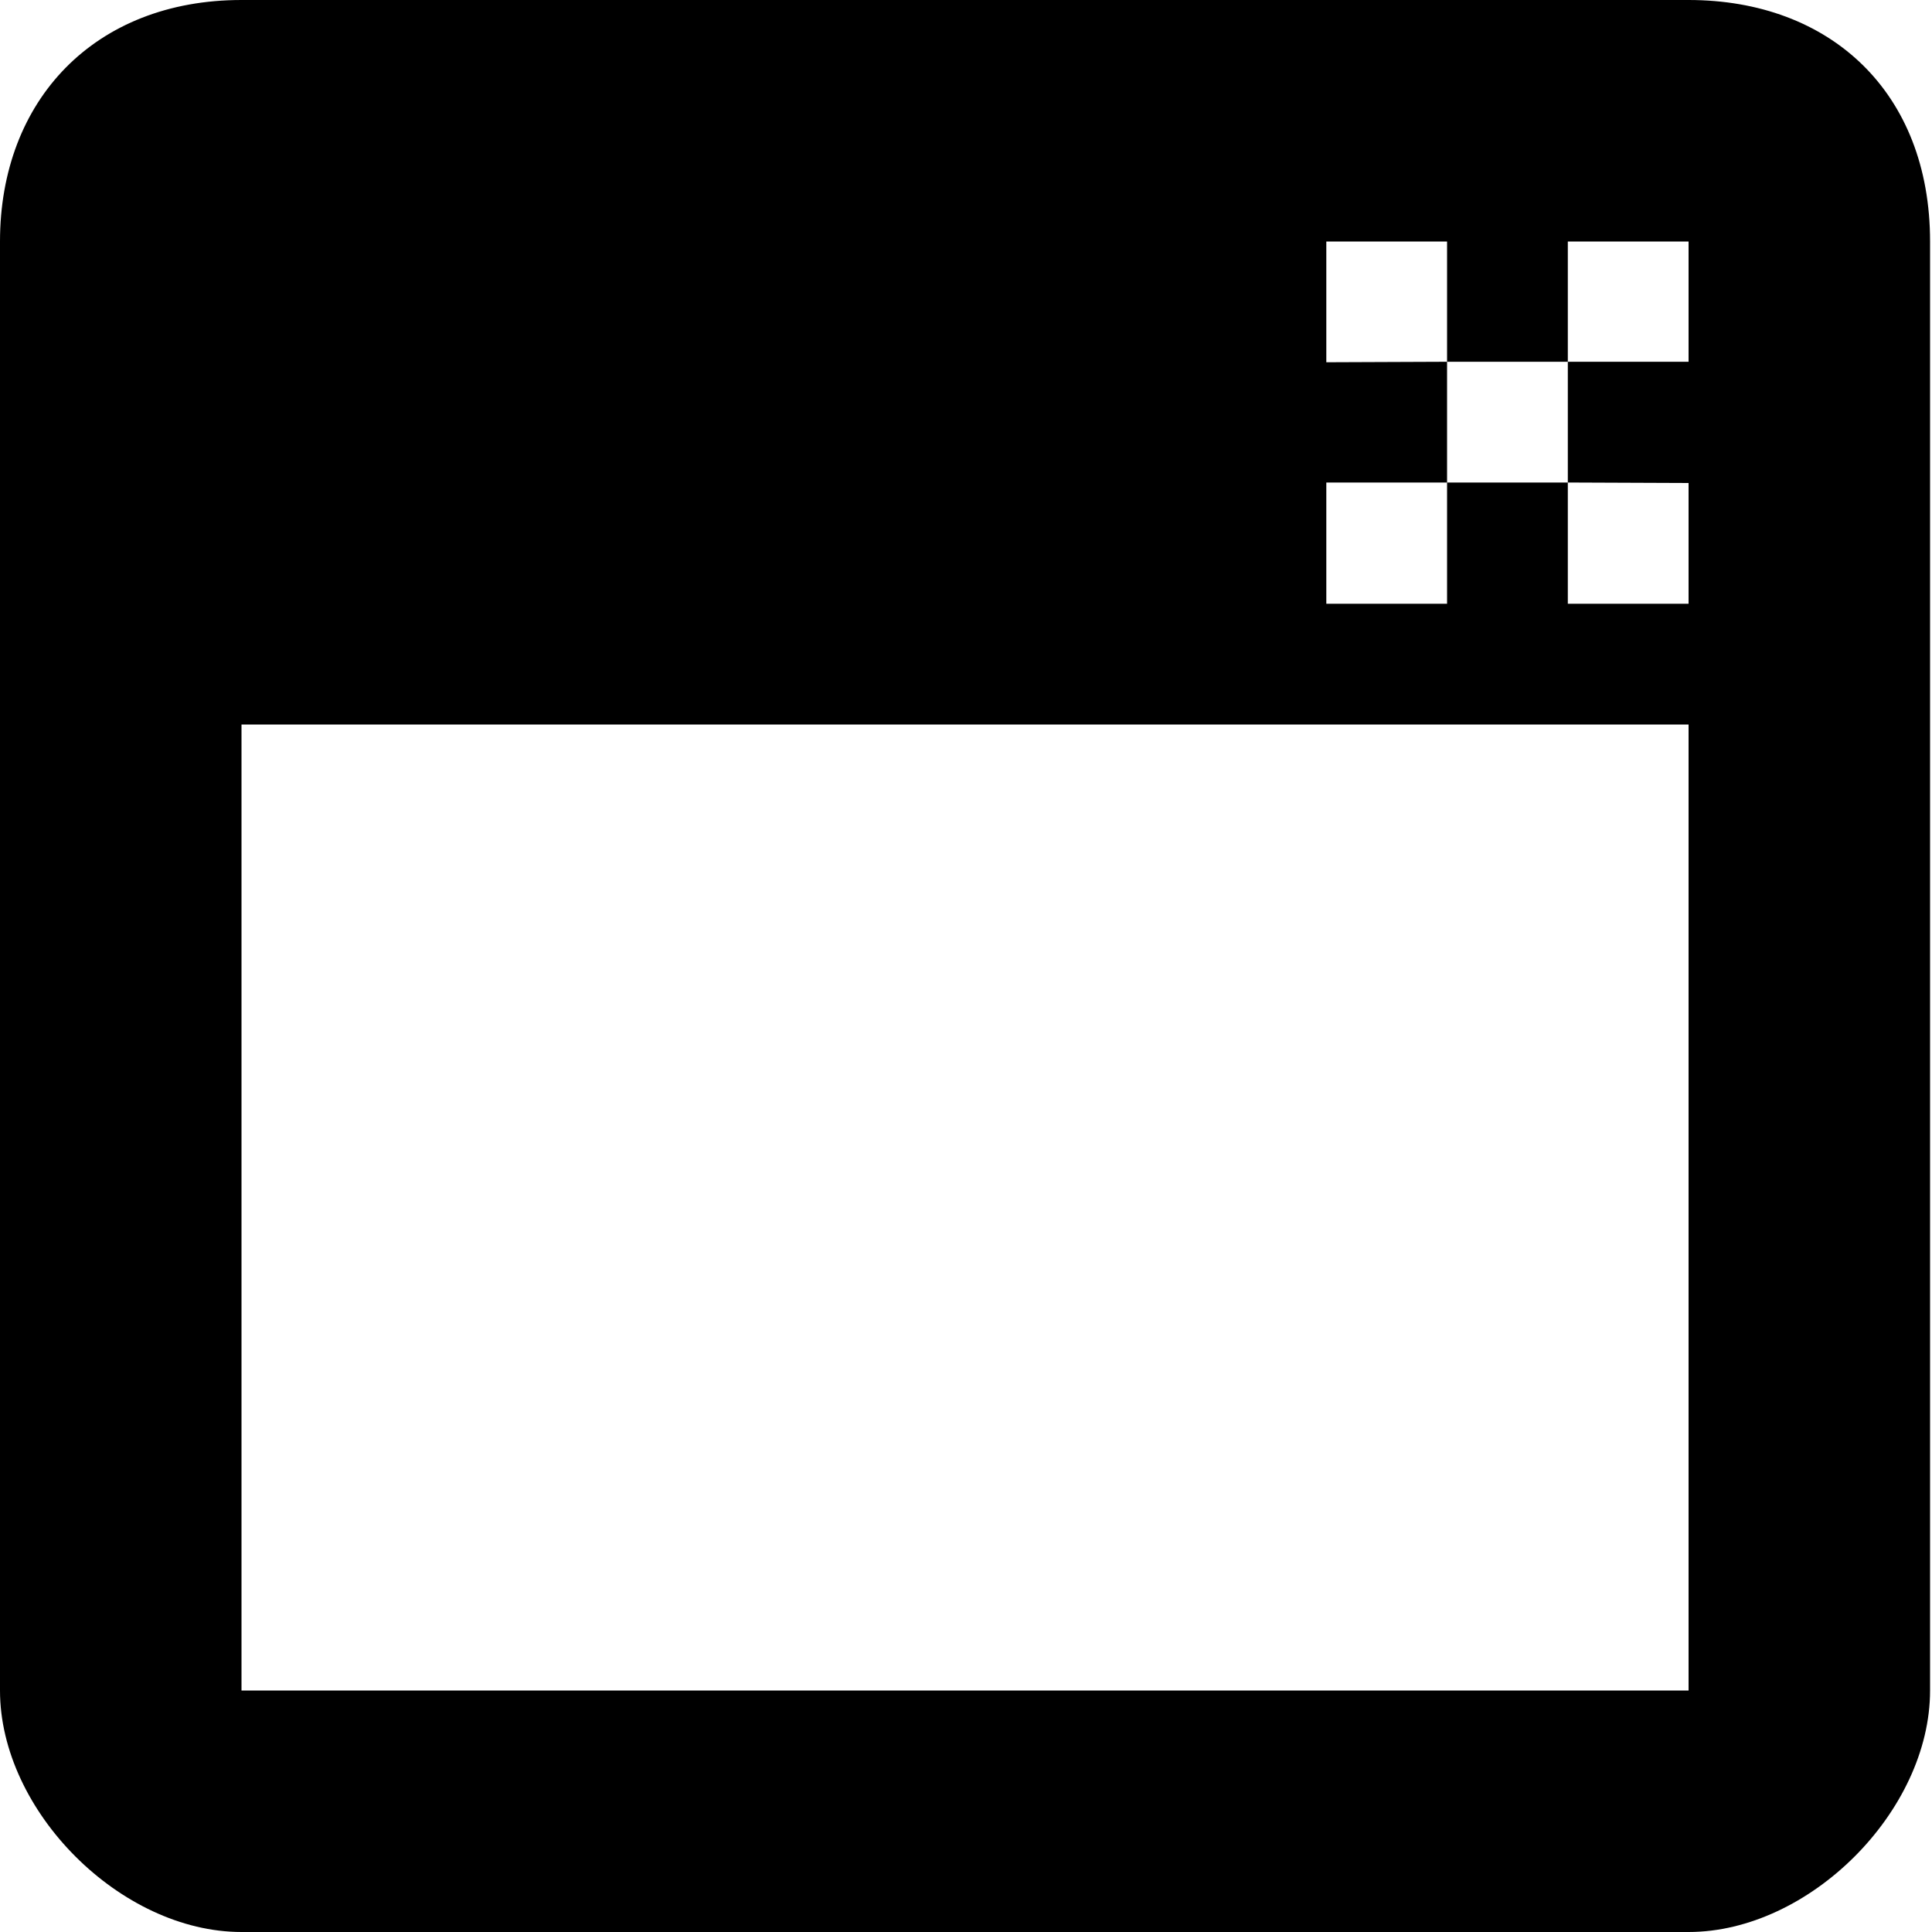
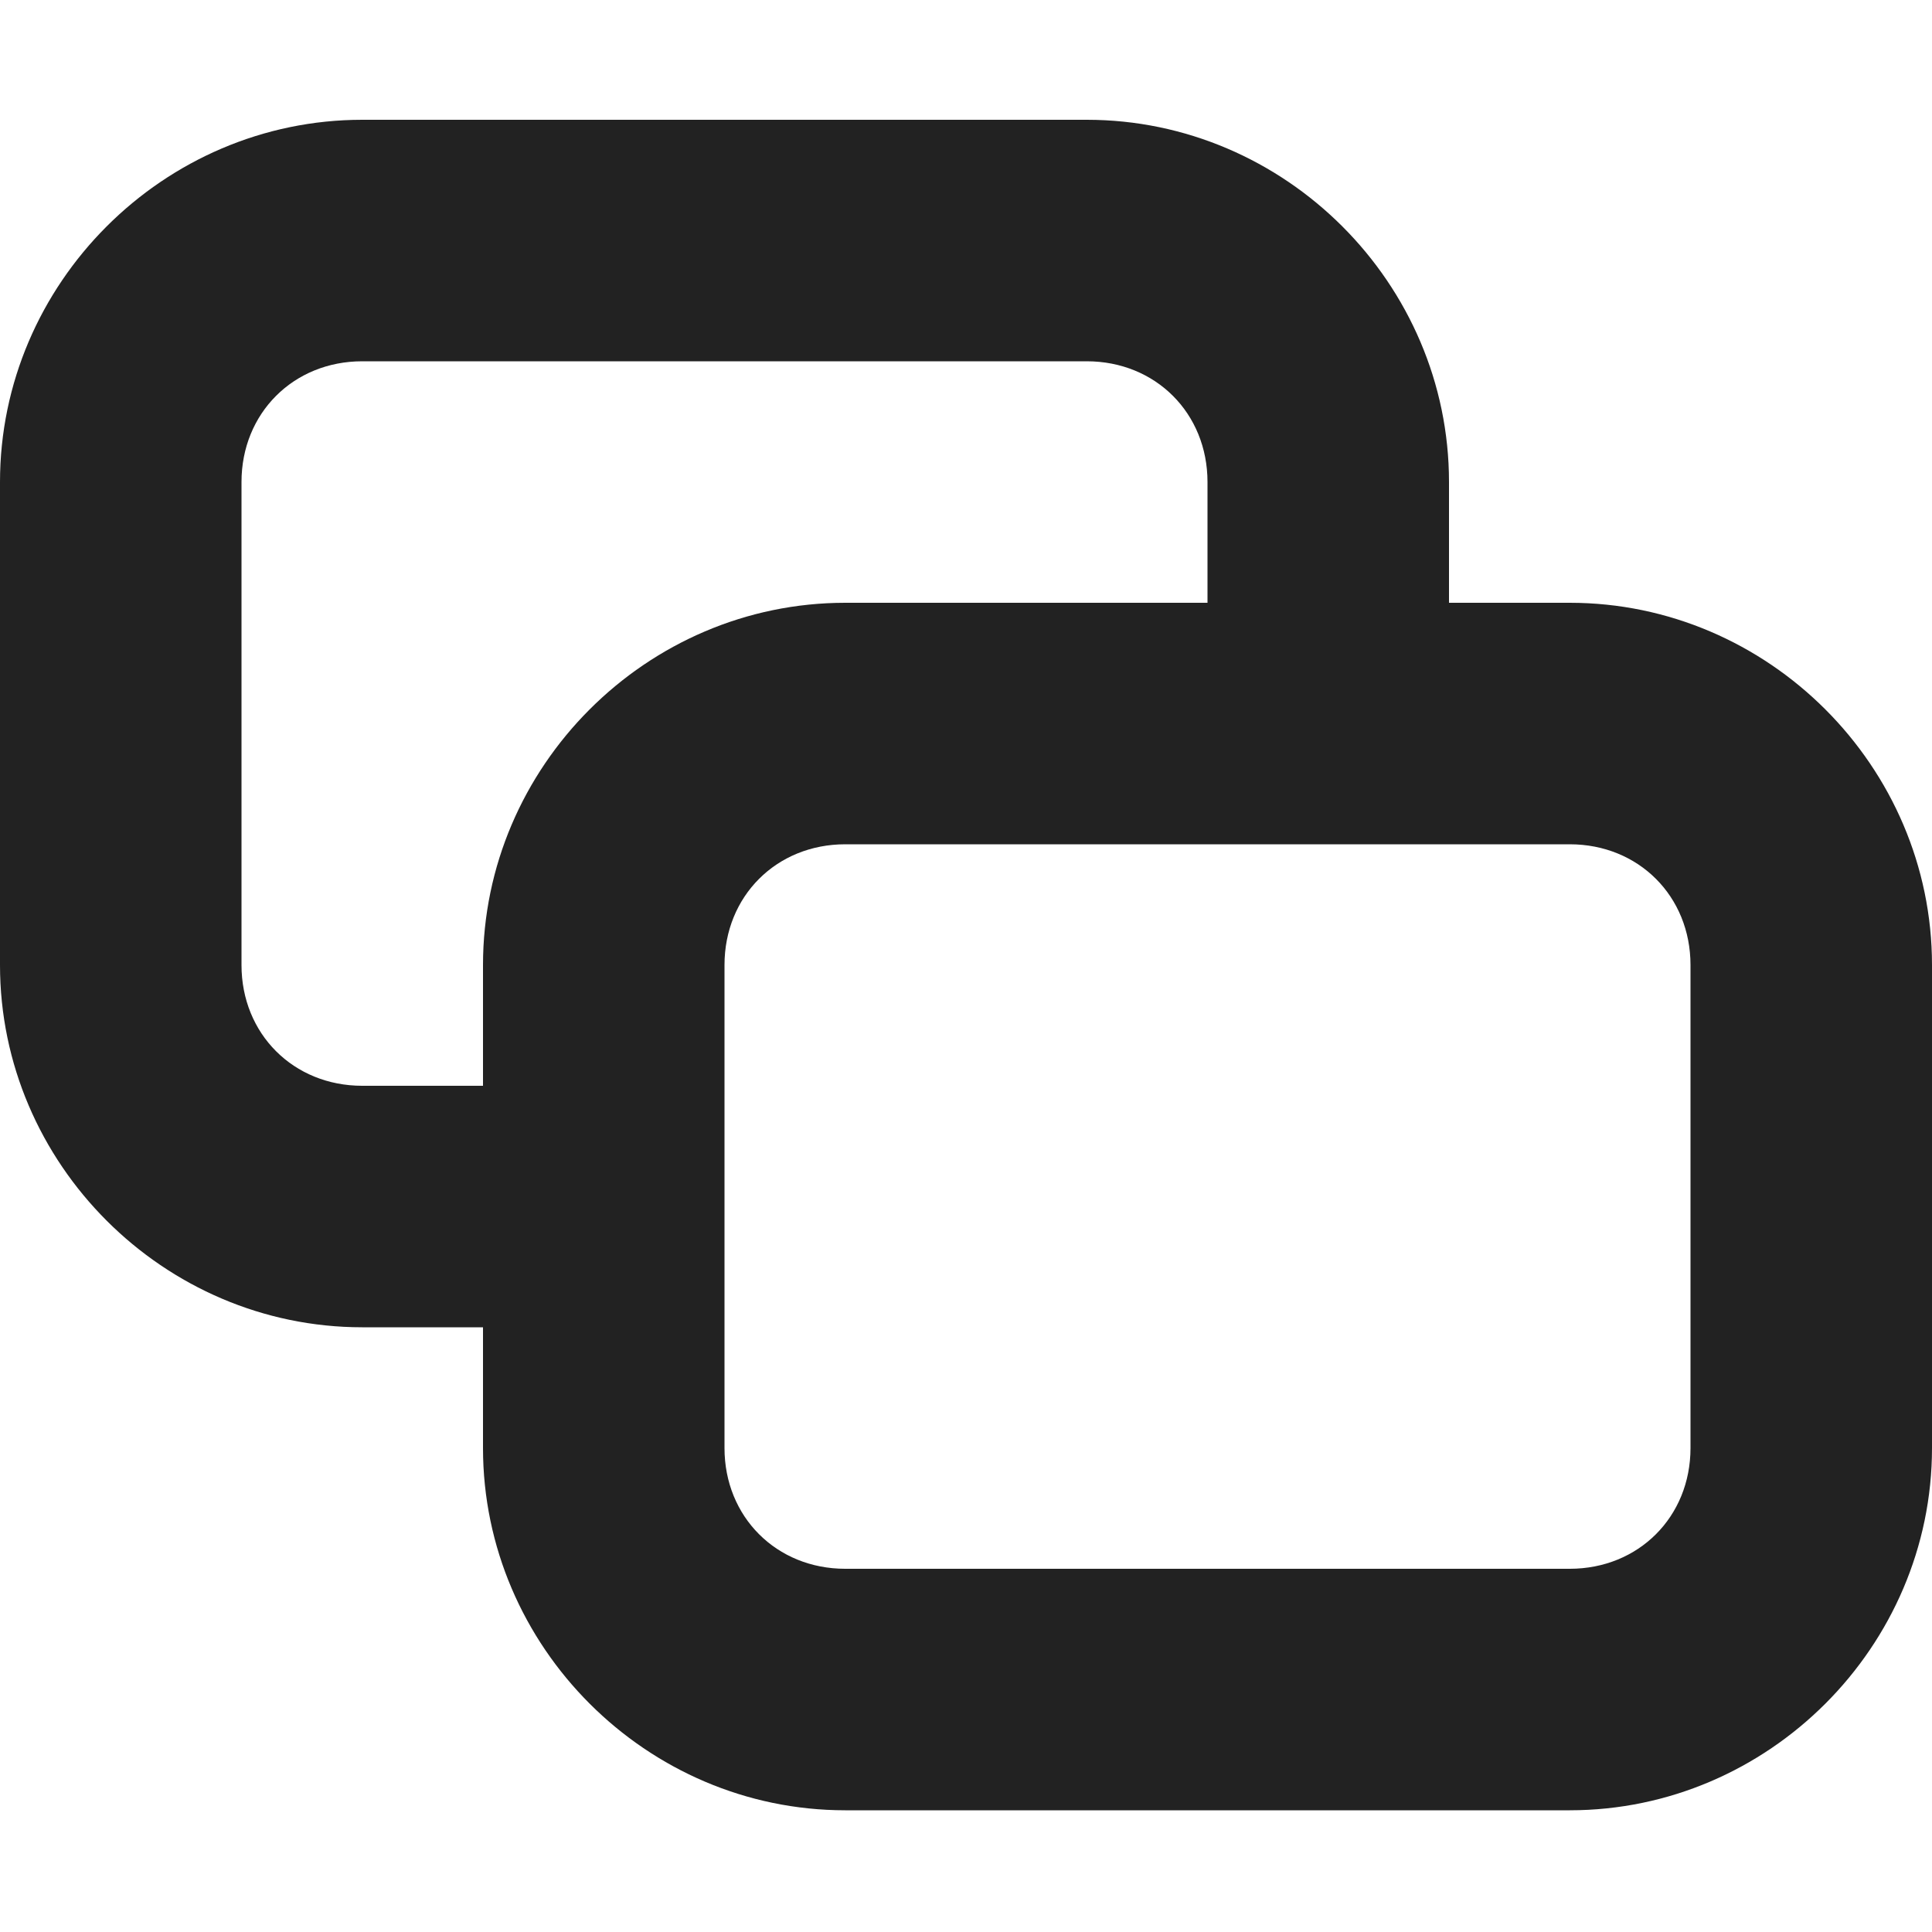
<svg xmlns="http://www.w3.org/2000/svg" height="16px" viewBox="0 0 16 16" width="16px">
-   <path d="m 2 0 c -1.215 0 -2 0.828 -2 2 v 12 c 0 1 1 2 2 2 h 11.984 c 1 0 2 -1 2 -2 v -12 c 0 -1.238 -0.828 -2 -2 -2 z m 8.984 2 h 1 v 0.996 h 1 v -0.996 h 1 v 0.996 h -1 v 1 l 1 0.004 v 1 h -1 v -1.004 h -1 v 1.004 h -1 v -1.004 h 1 v -1 l -1 0.004 z m -8.984 4 h 11.984 v 8 h -11.984 z m 0 0" />
+   <path d="m 3 0.992 c -1.645 0 -3 1.355 -3 3 v 4 c 0 1.645 1.355 3 3 3 h 1 v 1 c 0 1.645 1.355 3 3 3 h 6 c 1.645 0 3 -1.355 3 -3 v -4 c 0 -1.645 -1.355 -3 -3 -3 h -1 v -1 c 0 -1.645 -1.355 -3 -3 -3 z m 0 2 h 6 c 0.57 0 1 0.43 1 1 v 1 h -3 c -1.645 0 -3 1.355 -3 3 v 1 h -1 c -0.57 0 -1 -0.43 -1 -1 v -4 c 0 -0.57 0.43 -1 1 -1 z m 4 4 h 6 c 0.57 0 1 0.43 1 1 v 4 c 0 0.57 -0.43 1 -1 1 h -6 c -0.57 0 -1 -0.43 -1 -1 v -4 c 0 -0.57 0.43 -1 1 -1 z m 0 0" fill="#222222" />
</svg>
